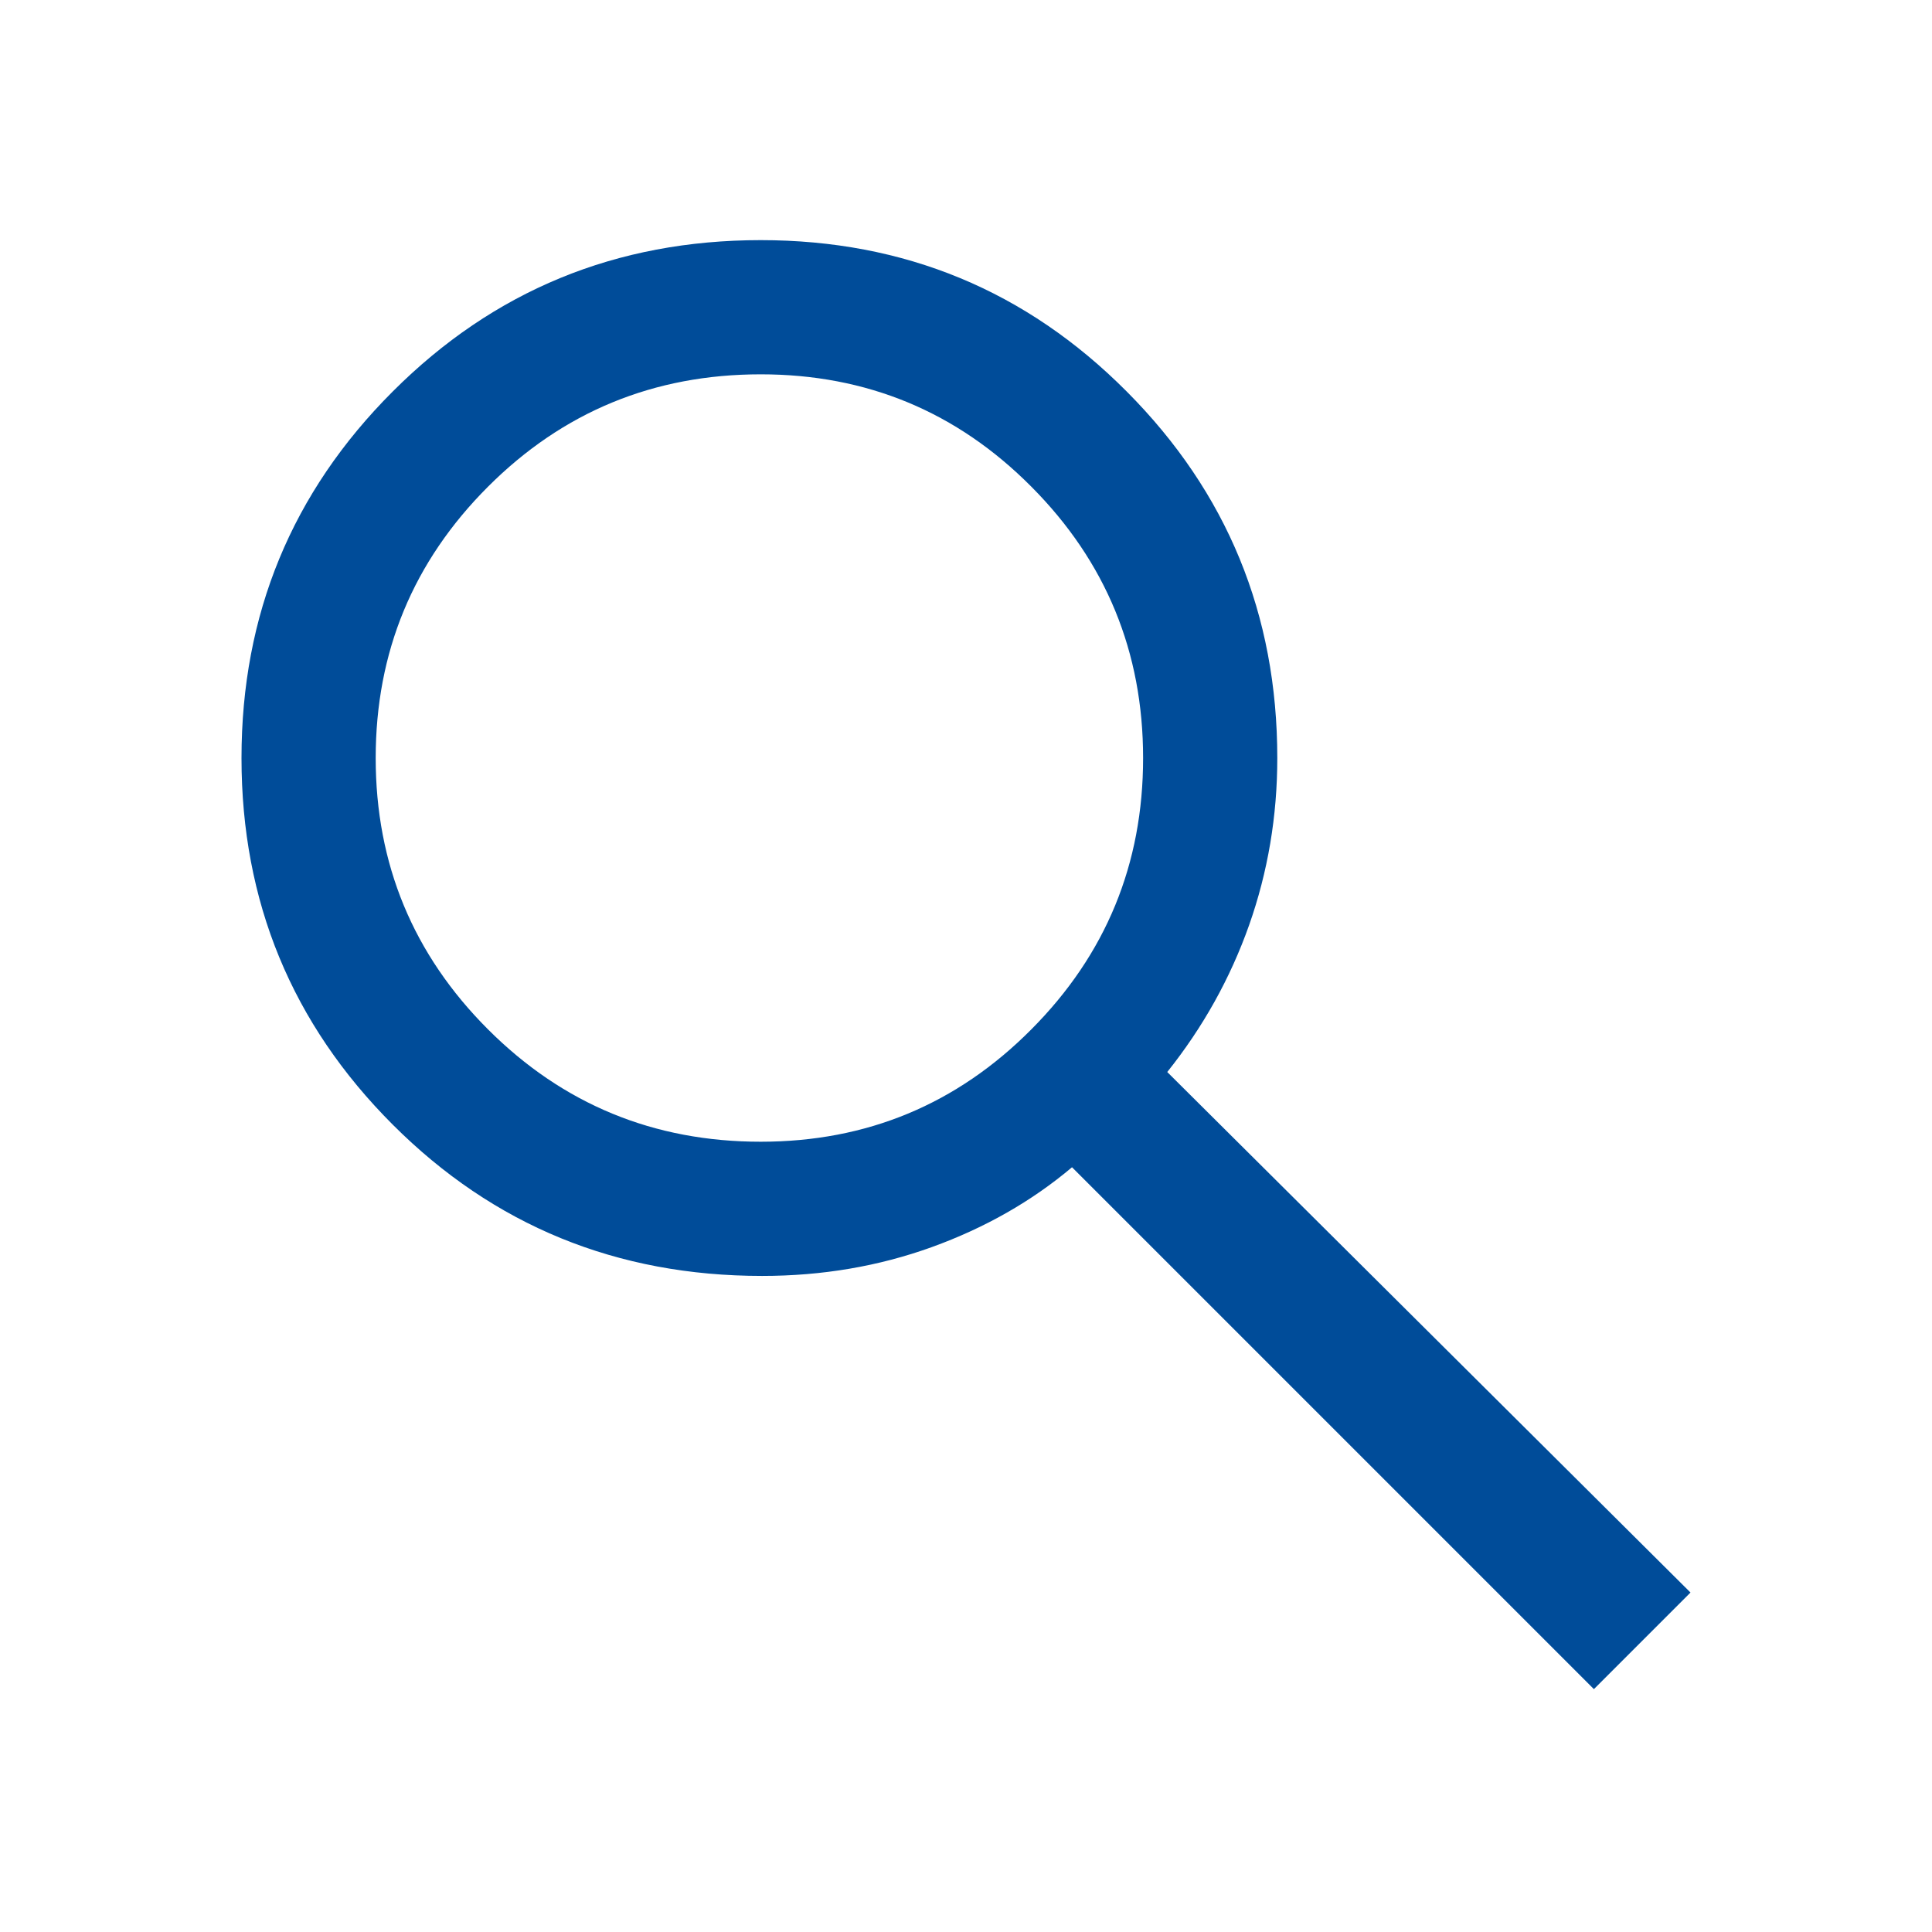
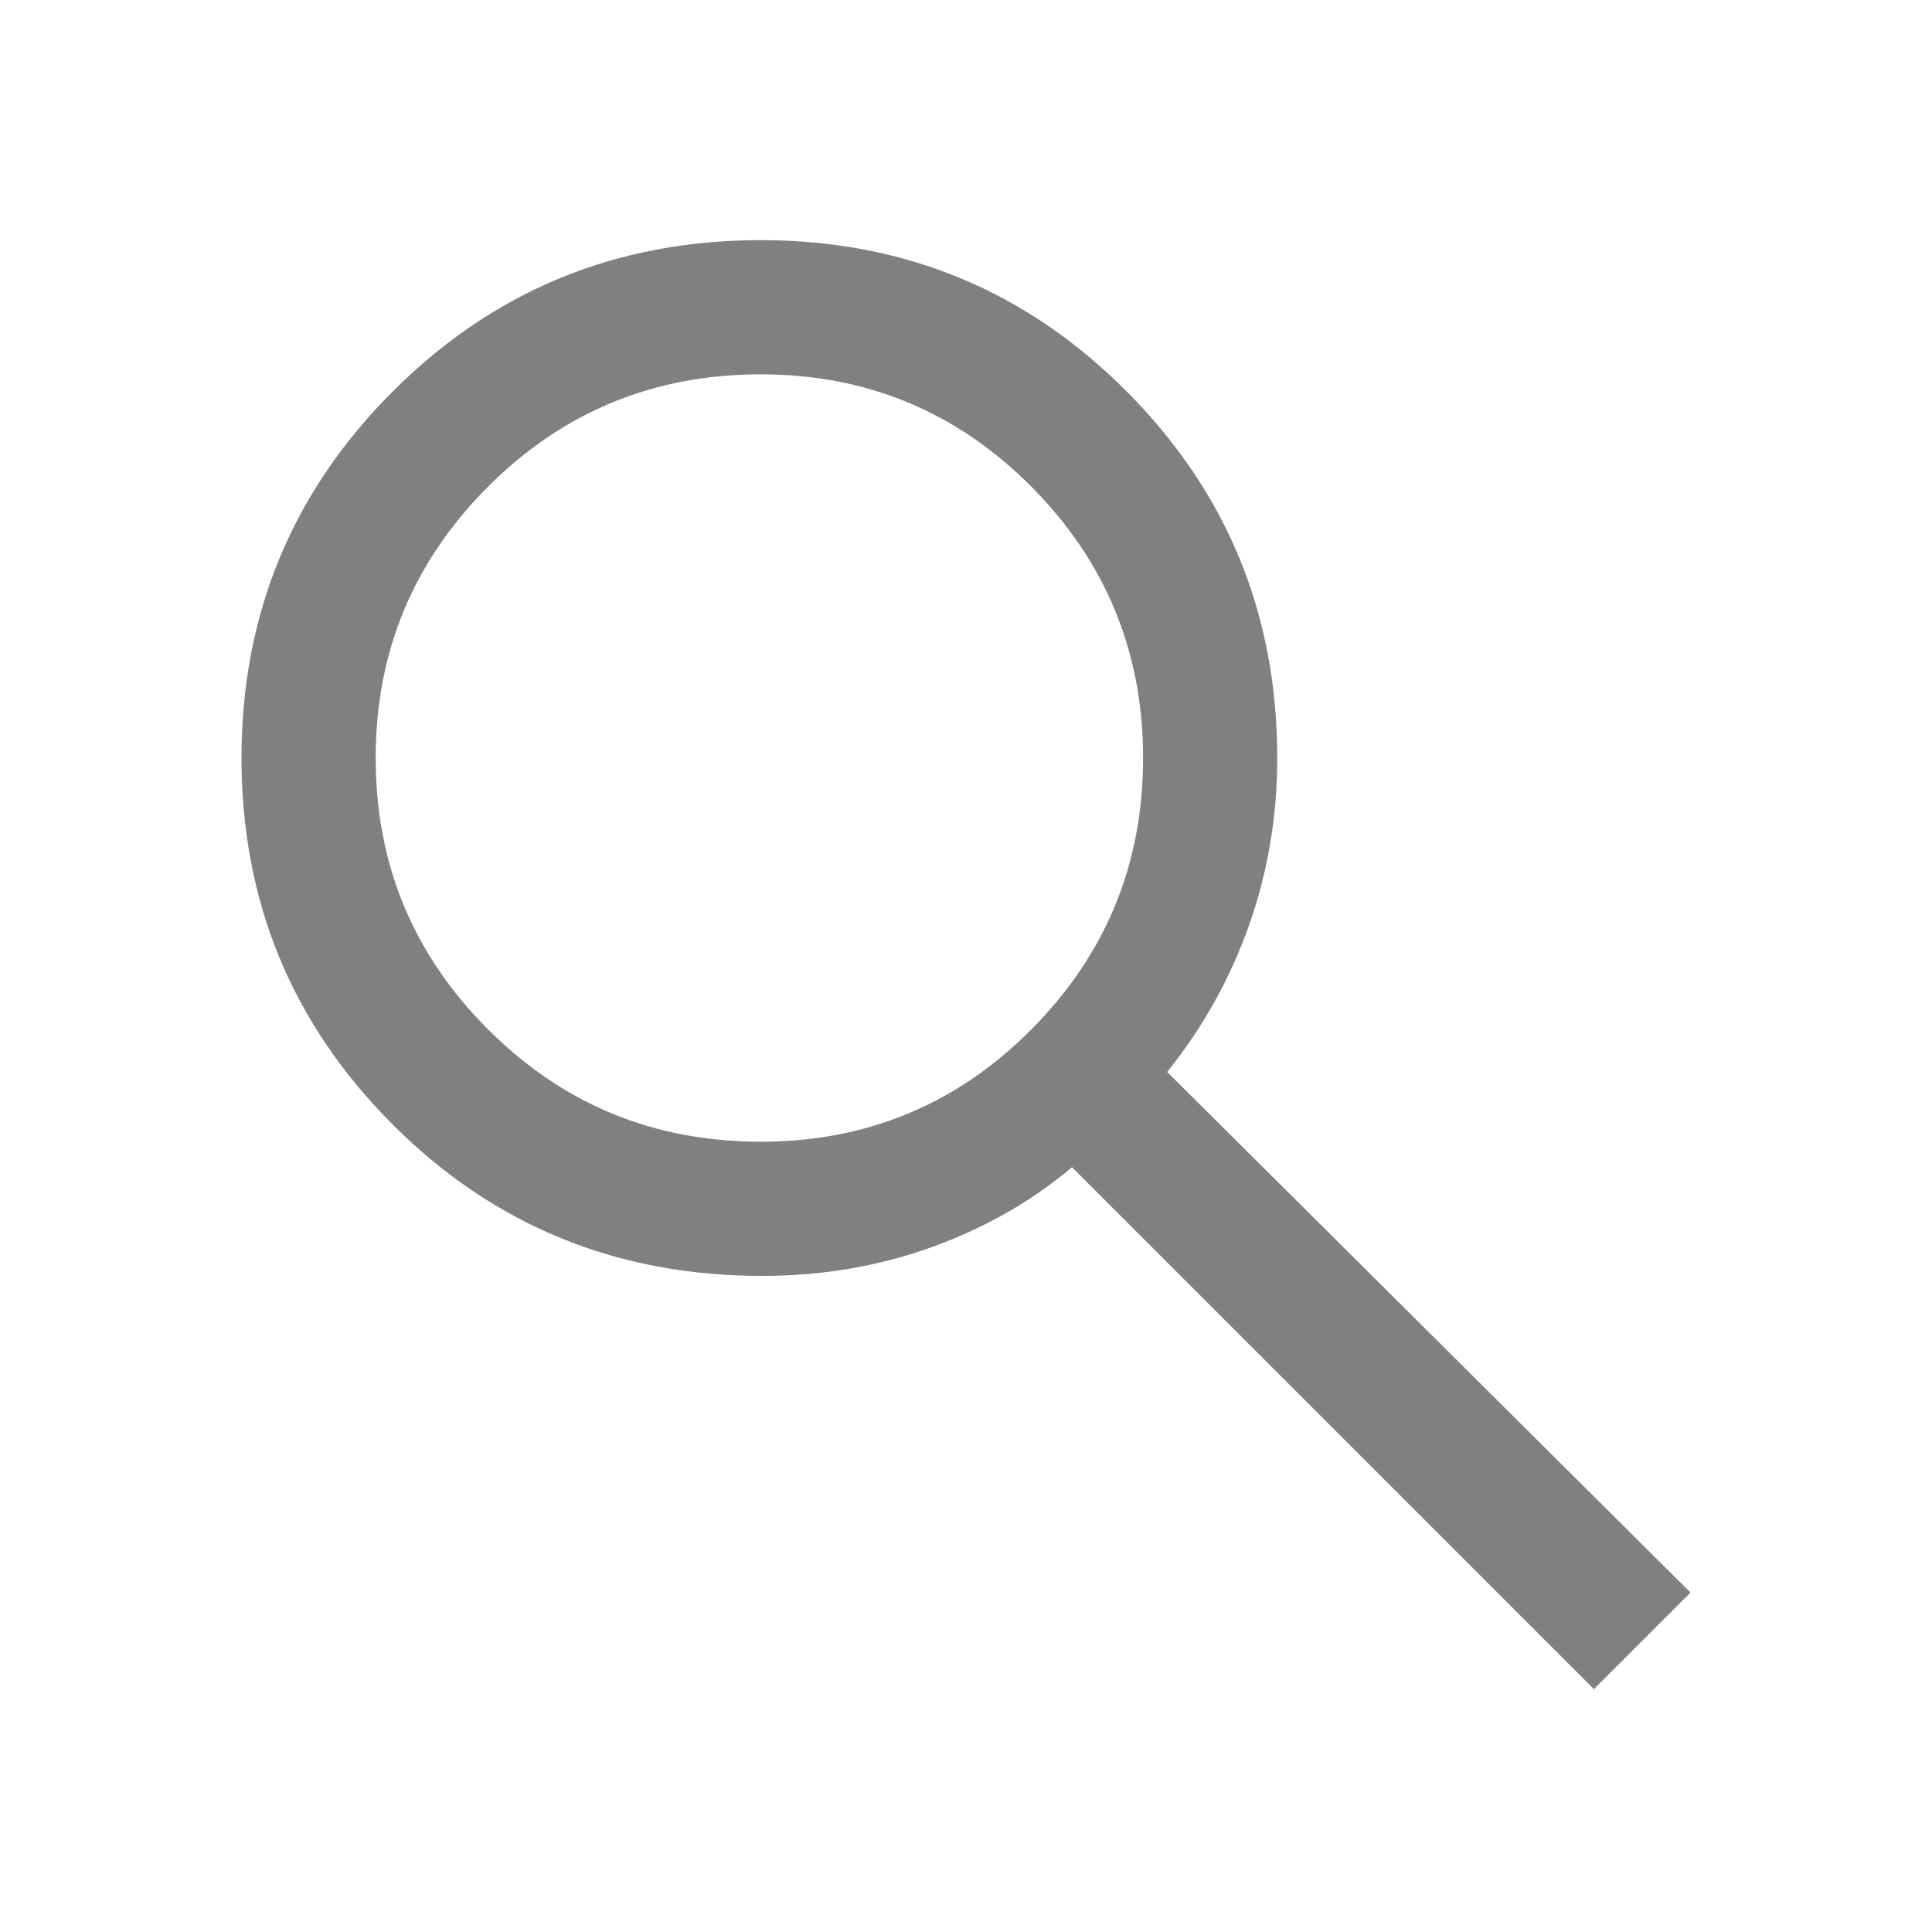
- <svg xmlns="http://www.w3.org/2000/svg" width="24" height="24" viewBox="0 0 24 24" fill="none">
-   <path d="M19.8 20.983L13.317 14.5C12.817 14.922 12.236 15.253 11.575 15.492C10.914 15.731 10.211 15.85 9.467 15.85C7.661 15.85 6.132 15.224 4.879 13.971C3.626 12.718 3 11.2 3 9.417C3 7.633 3.626 6.115 4.879 4.863C6.132 3.61 7.655 2.983 9.45 2.983C11.233 2.983 12.749 3.61 13.996 4.863C15.243 6.115 15.867 7.633 15.867 9.417C15.867 10.139 15.75 10.831 15.517 11.492C15.283 12.153 14.944 12.761 14.5 13.317L21 19.783L19.8 20.983ZM9.45 14.183C10.767 14.183 11.887 13.718 12.812 12.787C13.738 11.857 14.2 10.733 14.2 9.417C14.2 8.1 13.738 6.976 12.812 6.046C11.887 5.115 10.767 4.65 9.45 4.65C8.122 4.65 6.993 5.115 6.062 6.046C5.132 6.976 4.667 8.1 4.667 9.417C4.667 10.733 5.132 11.857 6.062 12.787C6.993 13.718 8.122 14.183 9.45 14.183Z" fill="#004C99" />
+ <svg xmlns="http://www.w3.org/2000/svg" width="20" height="20" viewBox="0 0 20 20" fill="none">
+   <path d="M16.5 17.486L11.097 12.083C10.681 12.435 10.197 12.711 9.646 12.91C9.095 13.109 8.509 13.208 7.889 13.208C6.384 13.208 5.11 12.686 4.066 11.642C3.022 10.598 2.5 9.333 2.5 7.847C2.5 6.361 3.022 5.096 4.066 4.052C5.11 3.008 6.38 2.486 7.875 2.486C9.361 2.486 10.624 3.008 11.663 4.052C12.703 5.096 13.222 6.361 13.222 7.847C13.222 8.449 13.125 9.025 12.931 9.576C12.736 10.127 12.454 10.634 12.083 11.097L17.5 16.486L16.5 17.486ZM7.875 11.819C8.972 11.819 9.906 11.432 10.677 10.656C11.448 9.881 11.833 8.945 11.833 7.847C11.833 6.75 11.448 5.814 10.677 5.038C9.906 4.263 8.972 3.875 7.875 3.875C6.768 3.875 5.827 4.263 5.052 5.038C4.277 5.814 3.889 6.75 3.889 7.847C3.889 8.945 4.277 9.881 5.052 10.656C5.827 11.432 6.768 11.819 7.875 11.819Z" fill="#808080" />
</svg>
